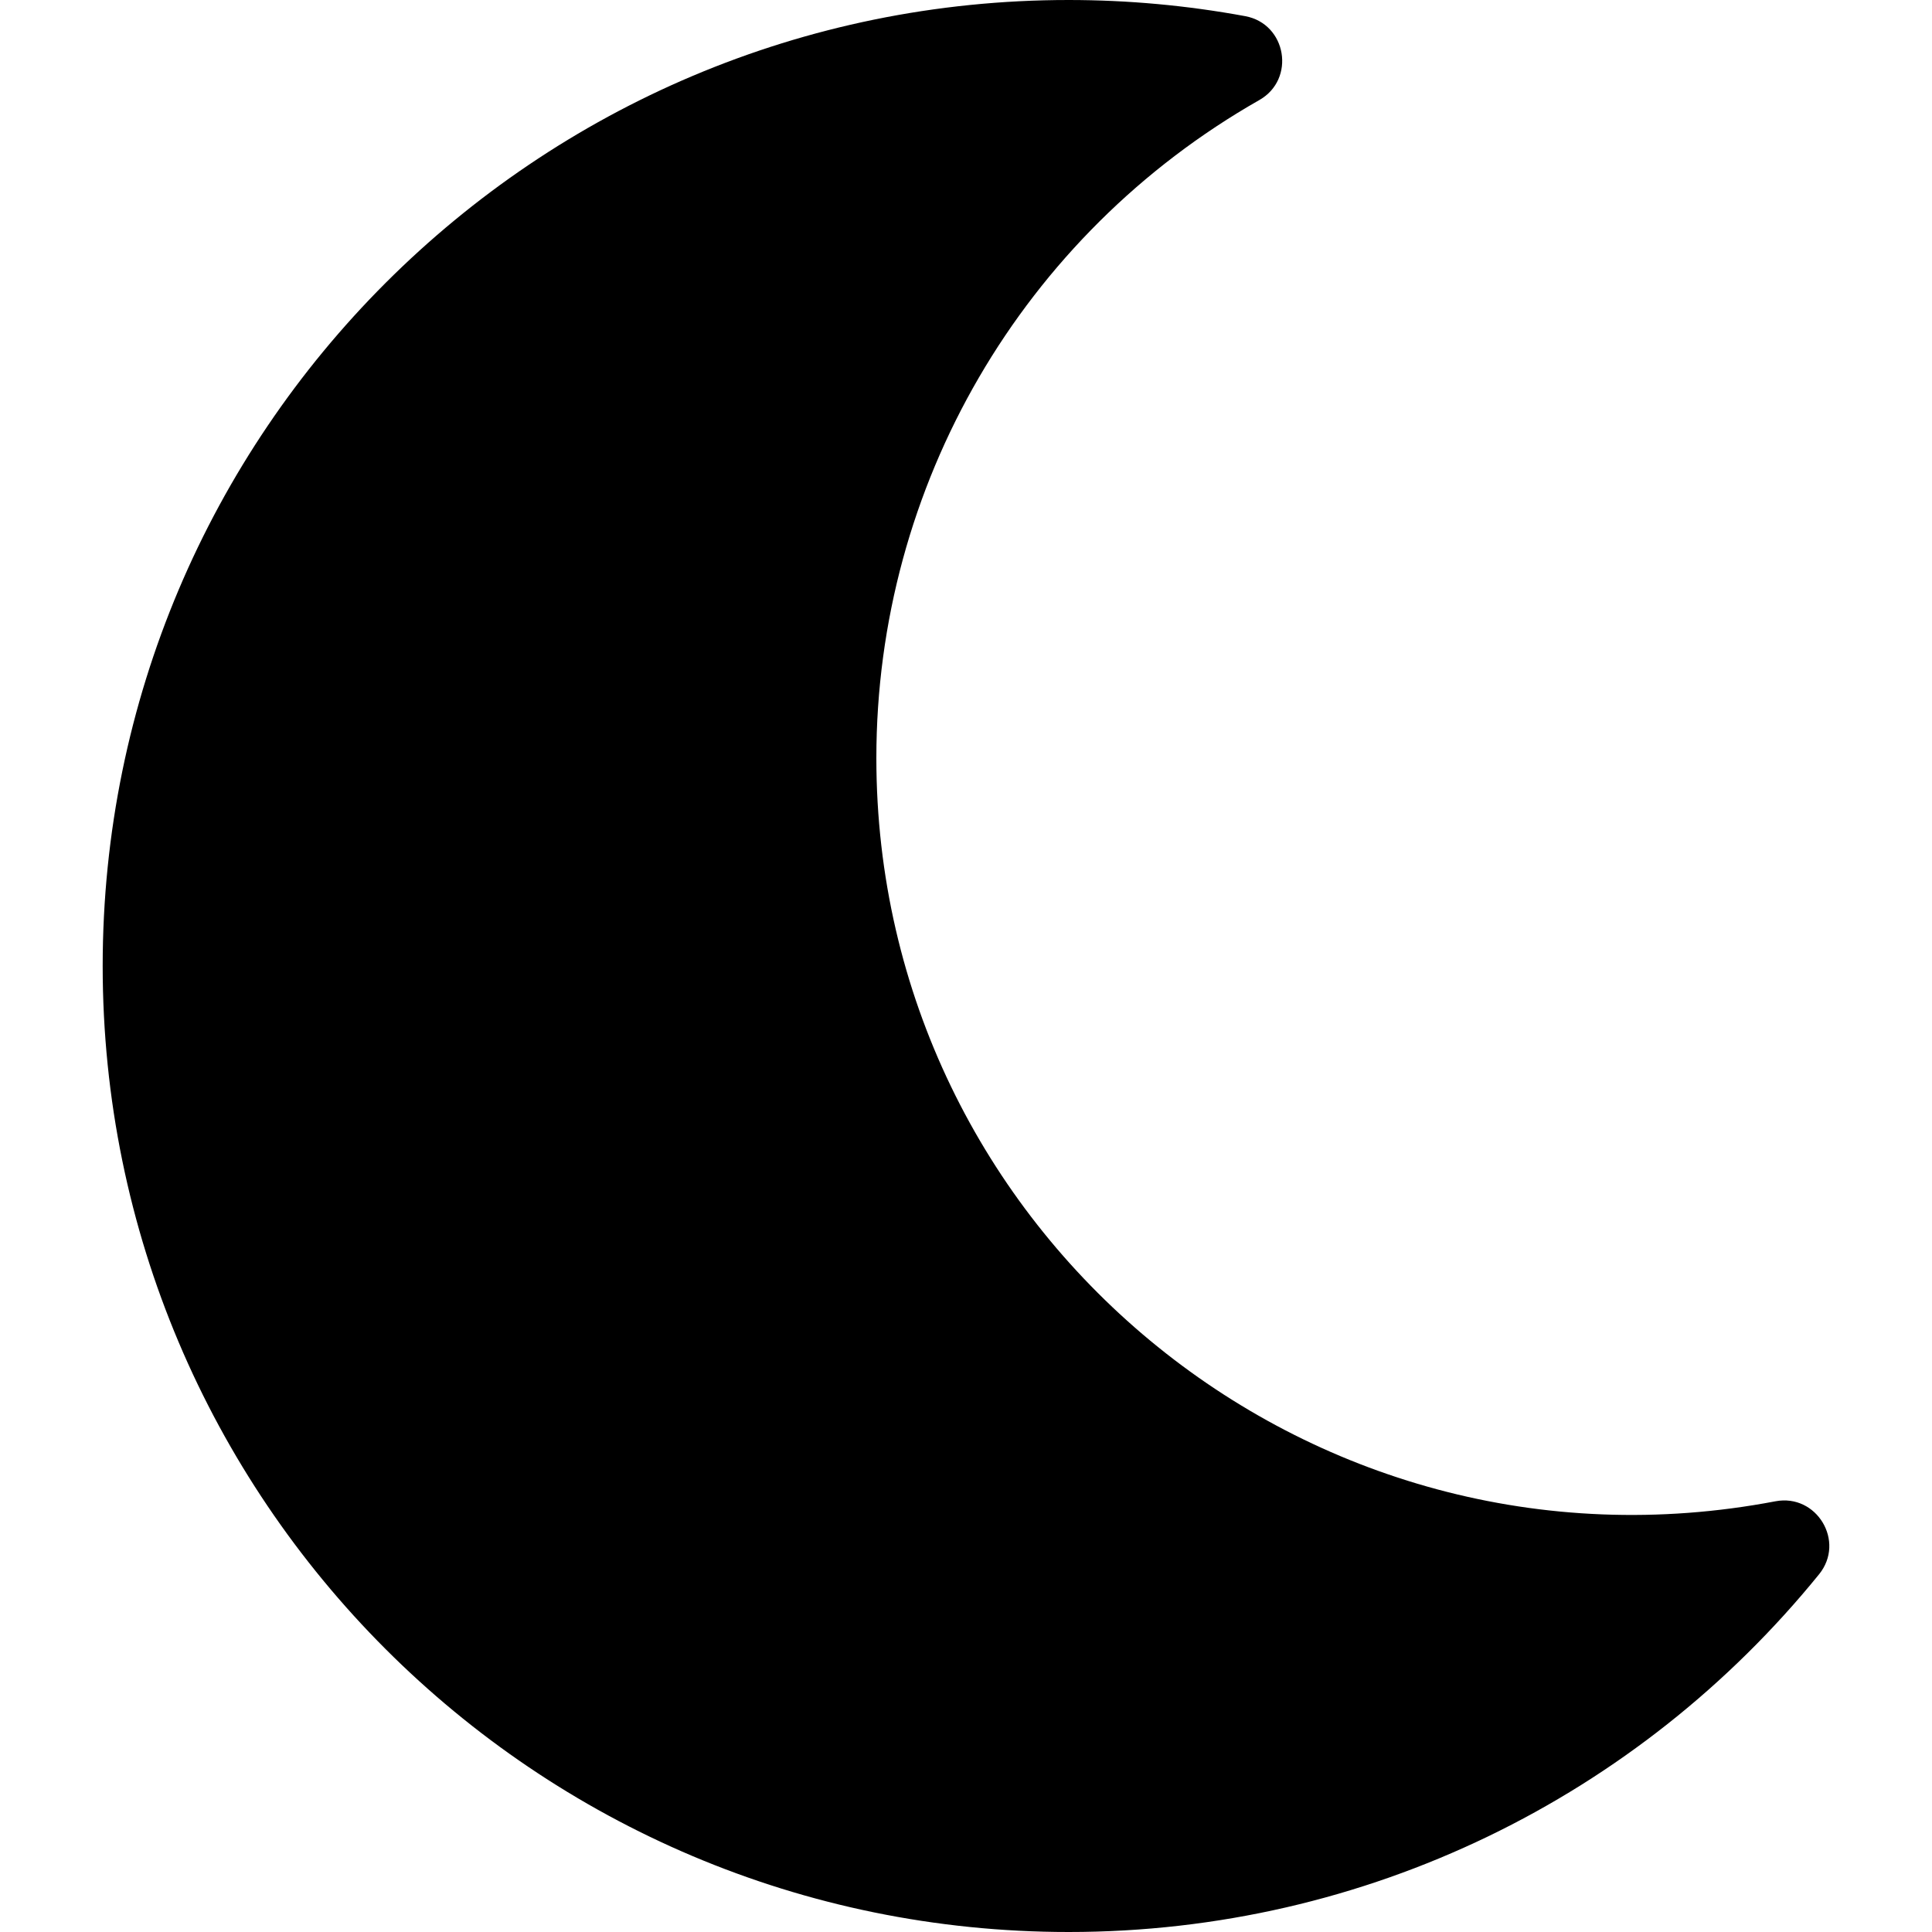
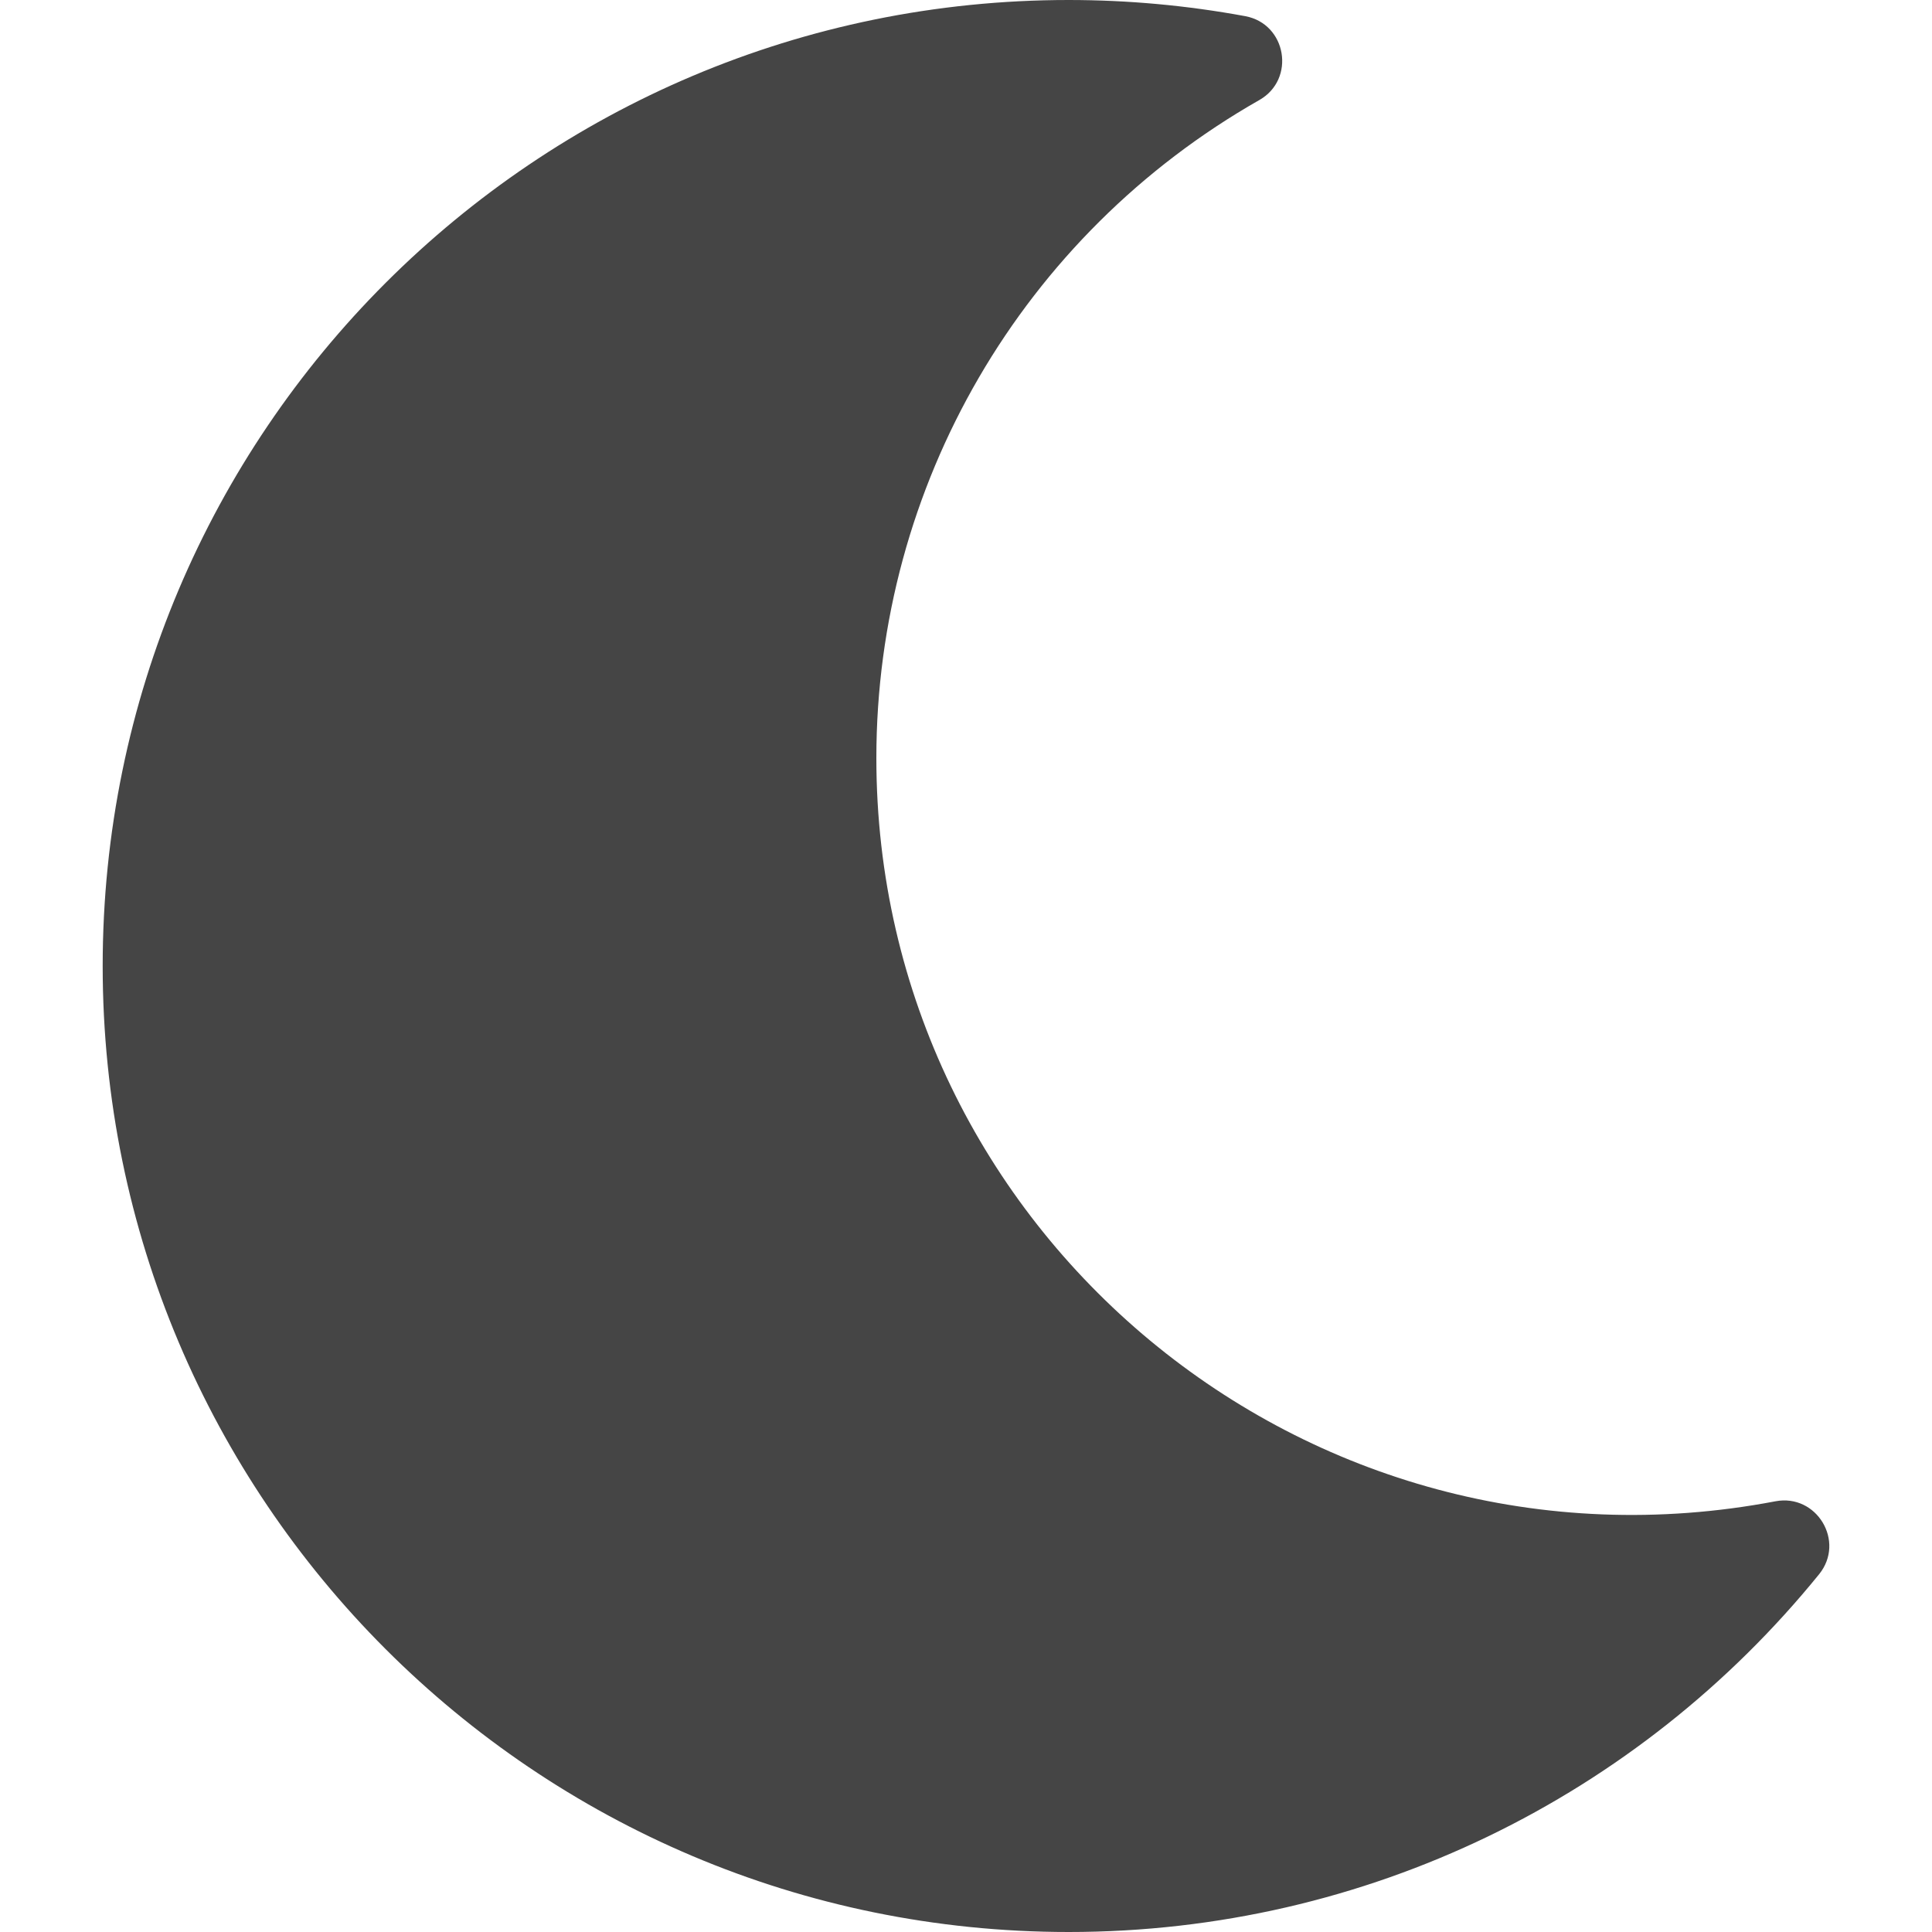
<svg xmlns="http://www.w3.org/2000/svg" aria-hidden="true" focusable="false" data-prefix="fas" data-icon="moon" class="svg-inline--fa fa-moon fa-w-16" role="img" viewBox="0 0 512 512">
-   <path fill="currentColor" d="M283.211 512c78.962 0 151.079-35.925 198.857-94.792 7.068-8.708-.639-21.43-11.562-19.35-124.203 23.654-238.262-71.576-238.262-196.954 0-72.222 38.662-138.635 101.498-174.394 9.686-5.512 7.25-20.197-3.756-22.23A258.156 258.156 0 0 0 283.211 0c-141.309 0-256 114.511-256 256 0 141.309 114.511 256 256 256z" />
+   <path fill="#454545" d="M283.211 512c78.962 0 151.079-35.925 198.857-94.792 7.068-8.708-.639-21.43-11.562-19.35-124.203 23.654-238.262-71.576-238.262-196.954 0-72.222 38.662-138.635 101.498-174.394 9.686-5.512 7.25-20.197-3.756-22.23A258.156 258.156 0 0 0 283.211 0c-141.309 0-256 114.511-256 256 0 141.309 114.511 256 256 256z" />
</svg>
